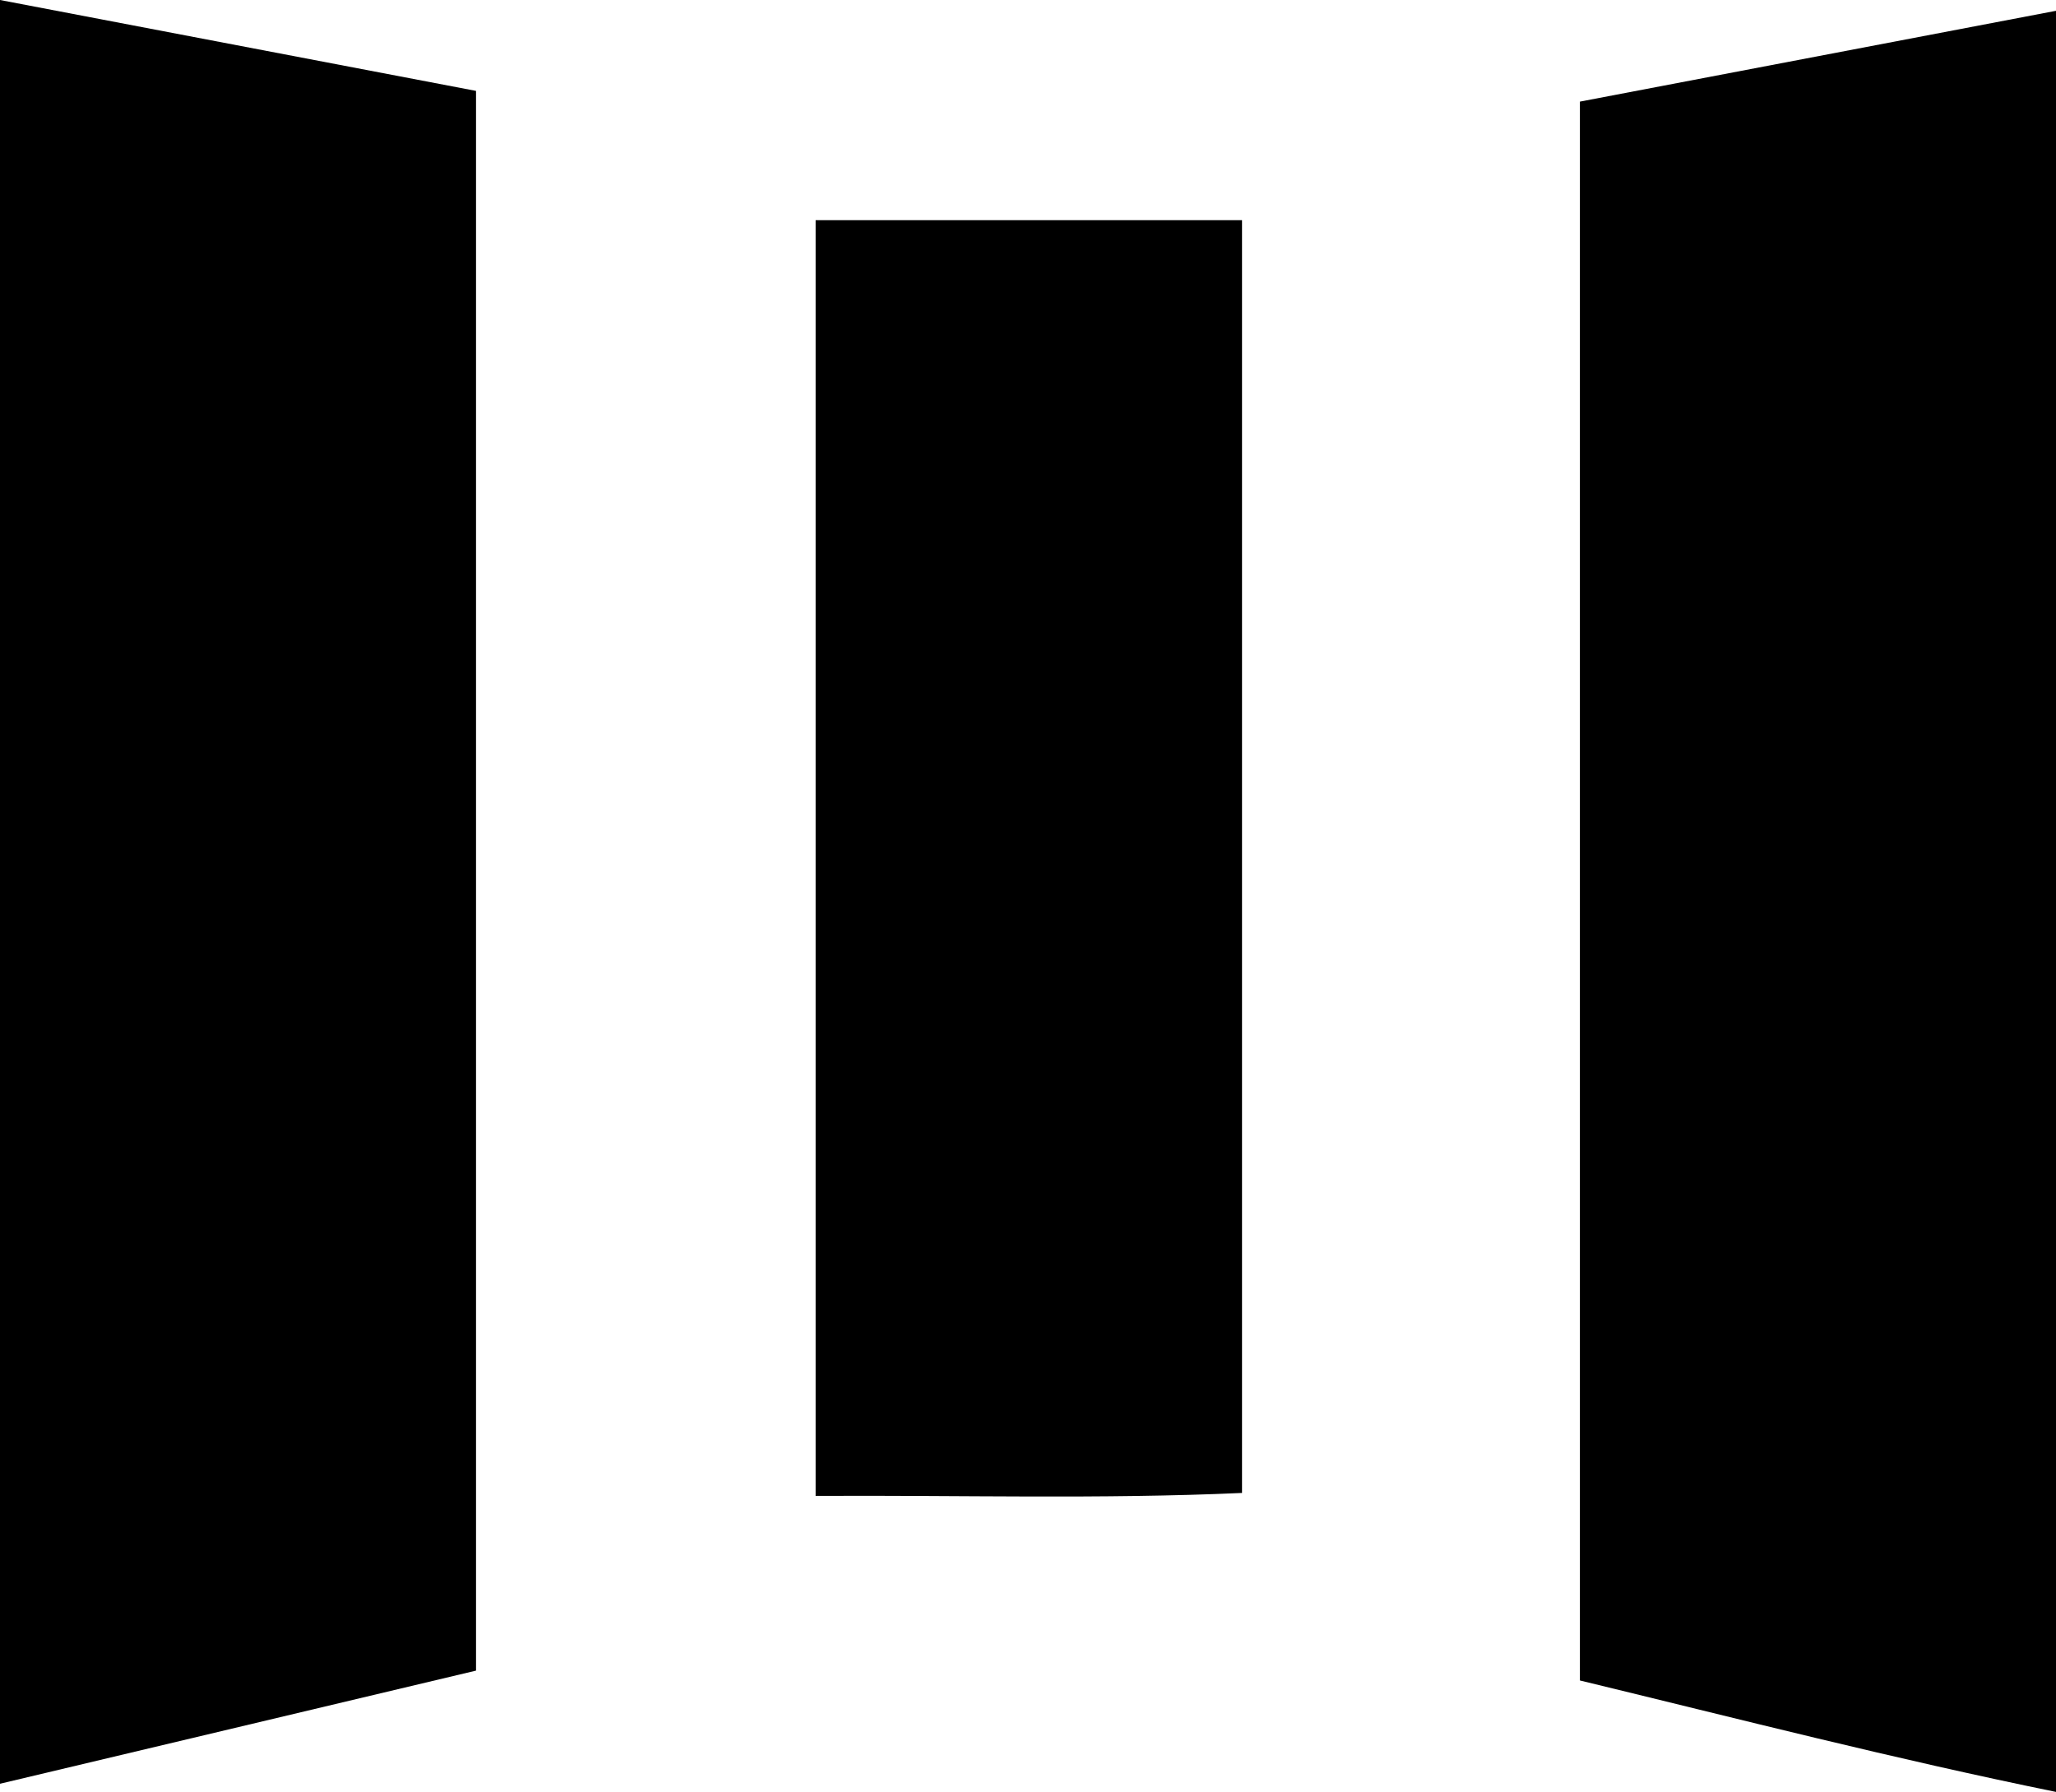
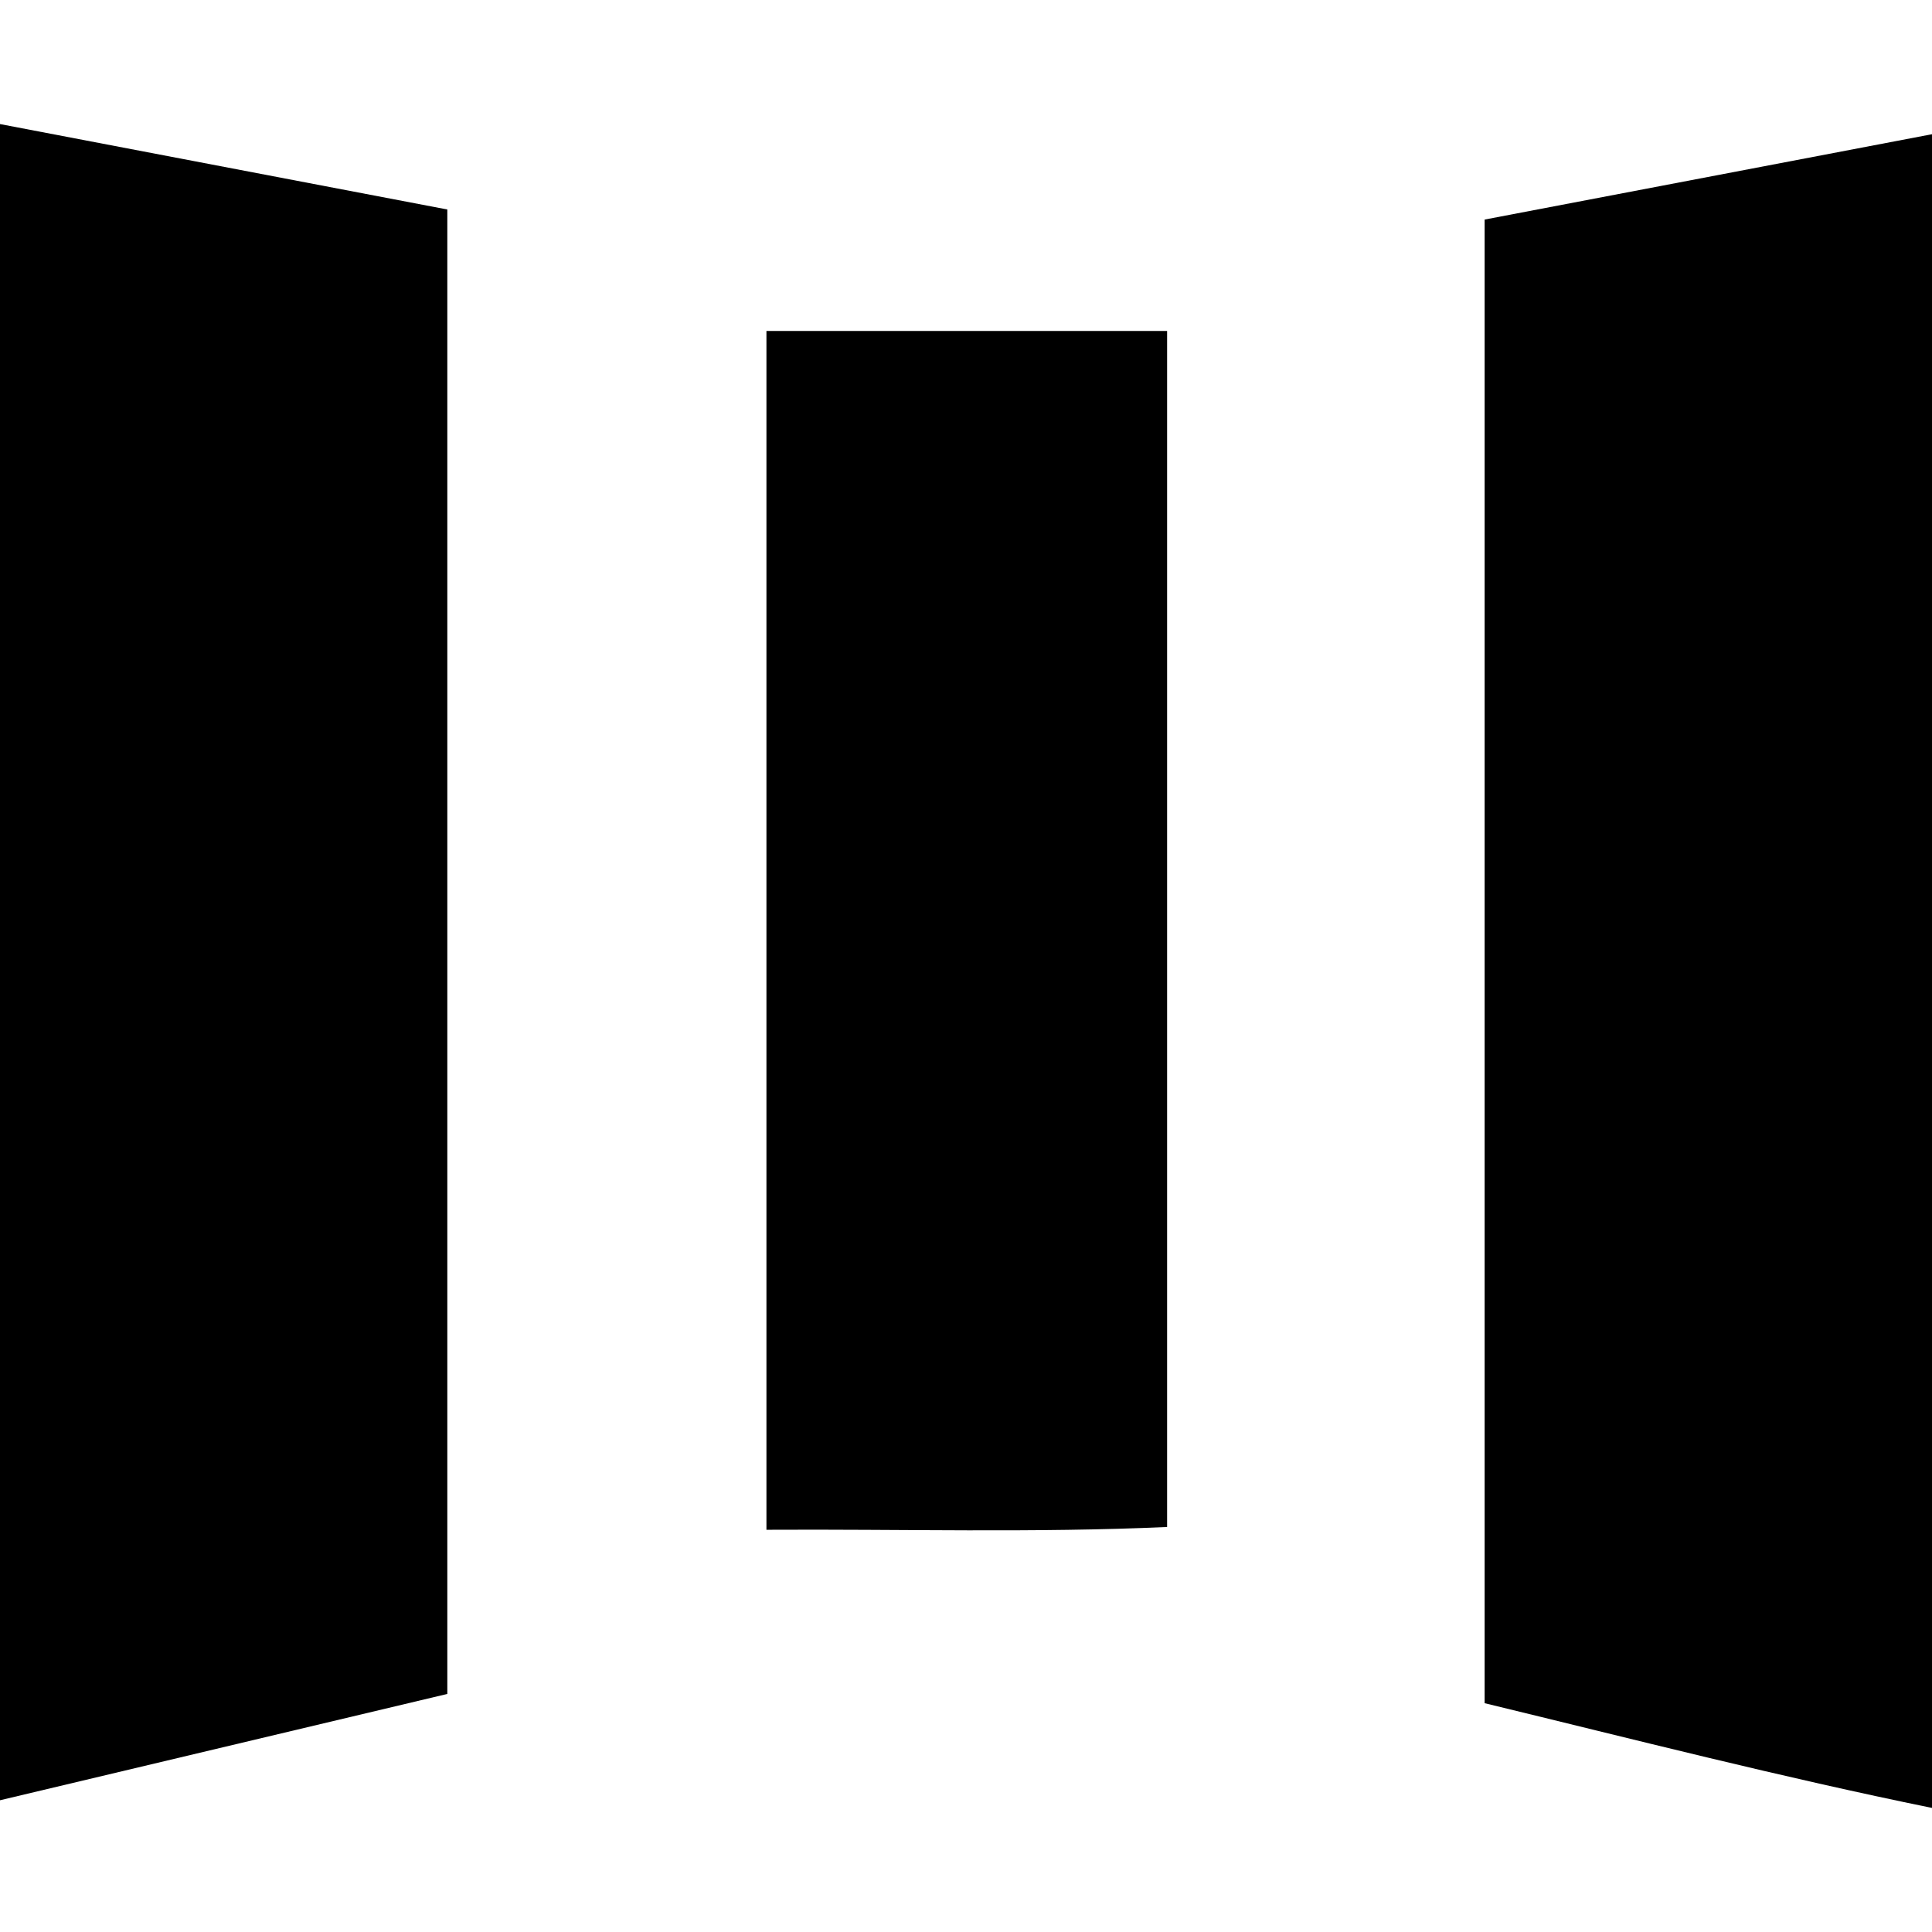
- <svg xmlns="http://www.w3.org/2000/svg" id="Layer_1" data-name="Layer 1" width="812.165" height="707.852" viewBox="0 0 812.165 707.852">
+ <svg xmlns="http://www.w3.org/2000/svg" id="Layer_1" data-name="Layer 1" width="1" height="1" viewBox="0 0 812.165 707.852">
  <g>
    <path d="M721.85,194.691c64.212-12.249,125.498-23.94,188.064-35.876V862.401c-63.675-12.998-125.318-28.827-188.064-44.03Z" transform="translate(-97.74904 -154.5489)" />
    <path d="M285.791,814.482C223.682,829.244,161.648,843.988,97.749,859.176V154.549c62.671,11.967,124.558,23.785,188.042,35.907Z" transform="translate(-97.74904 -154.5489)" />
    <path d="M419.941,241.522H588.373v502.776c-55.843,2.518-111.37.843-168.432,1.172Z" transform="translate(-97.74904 -154.5489)" />
  </g>
</svg>
